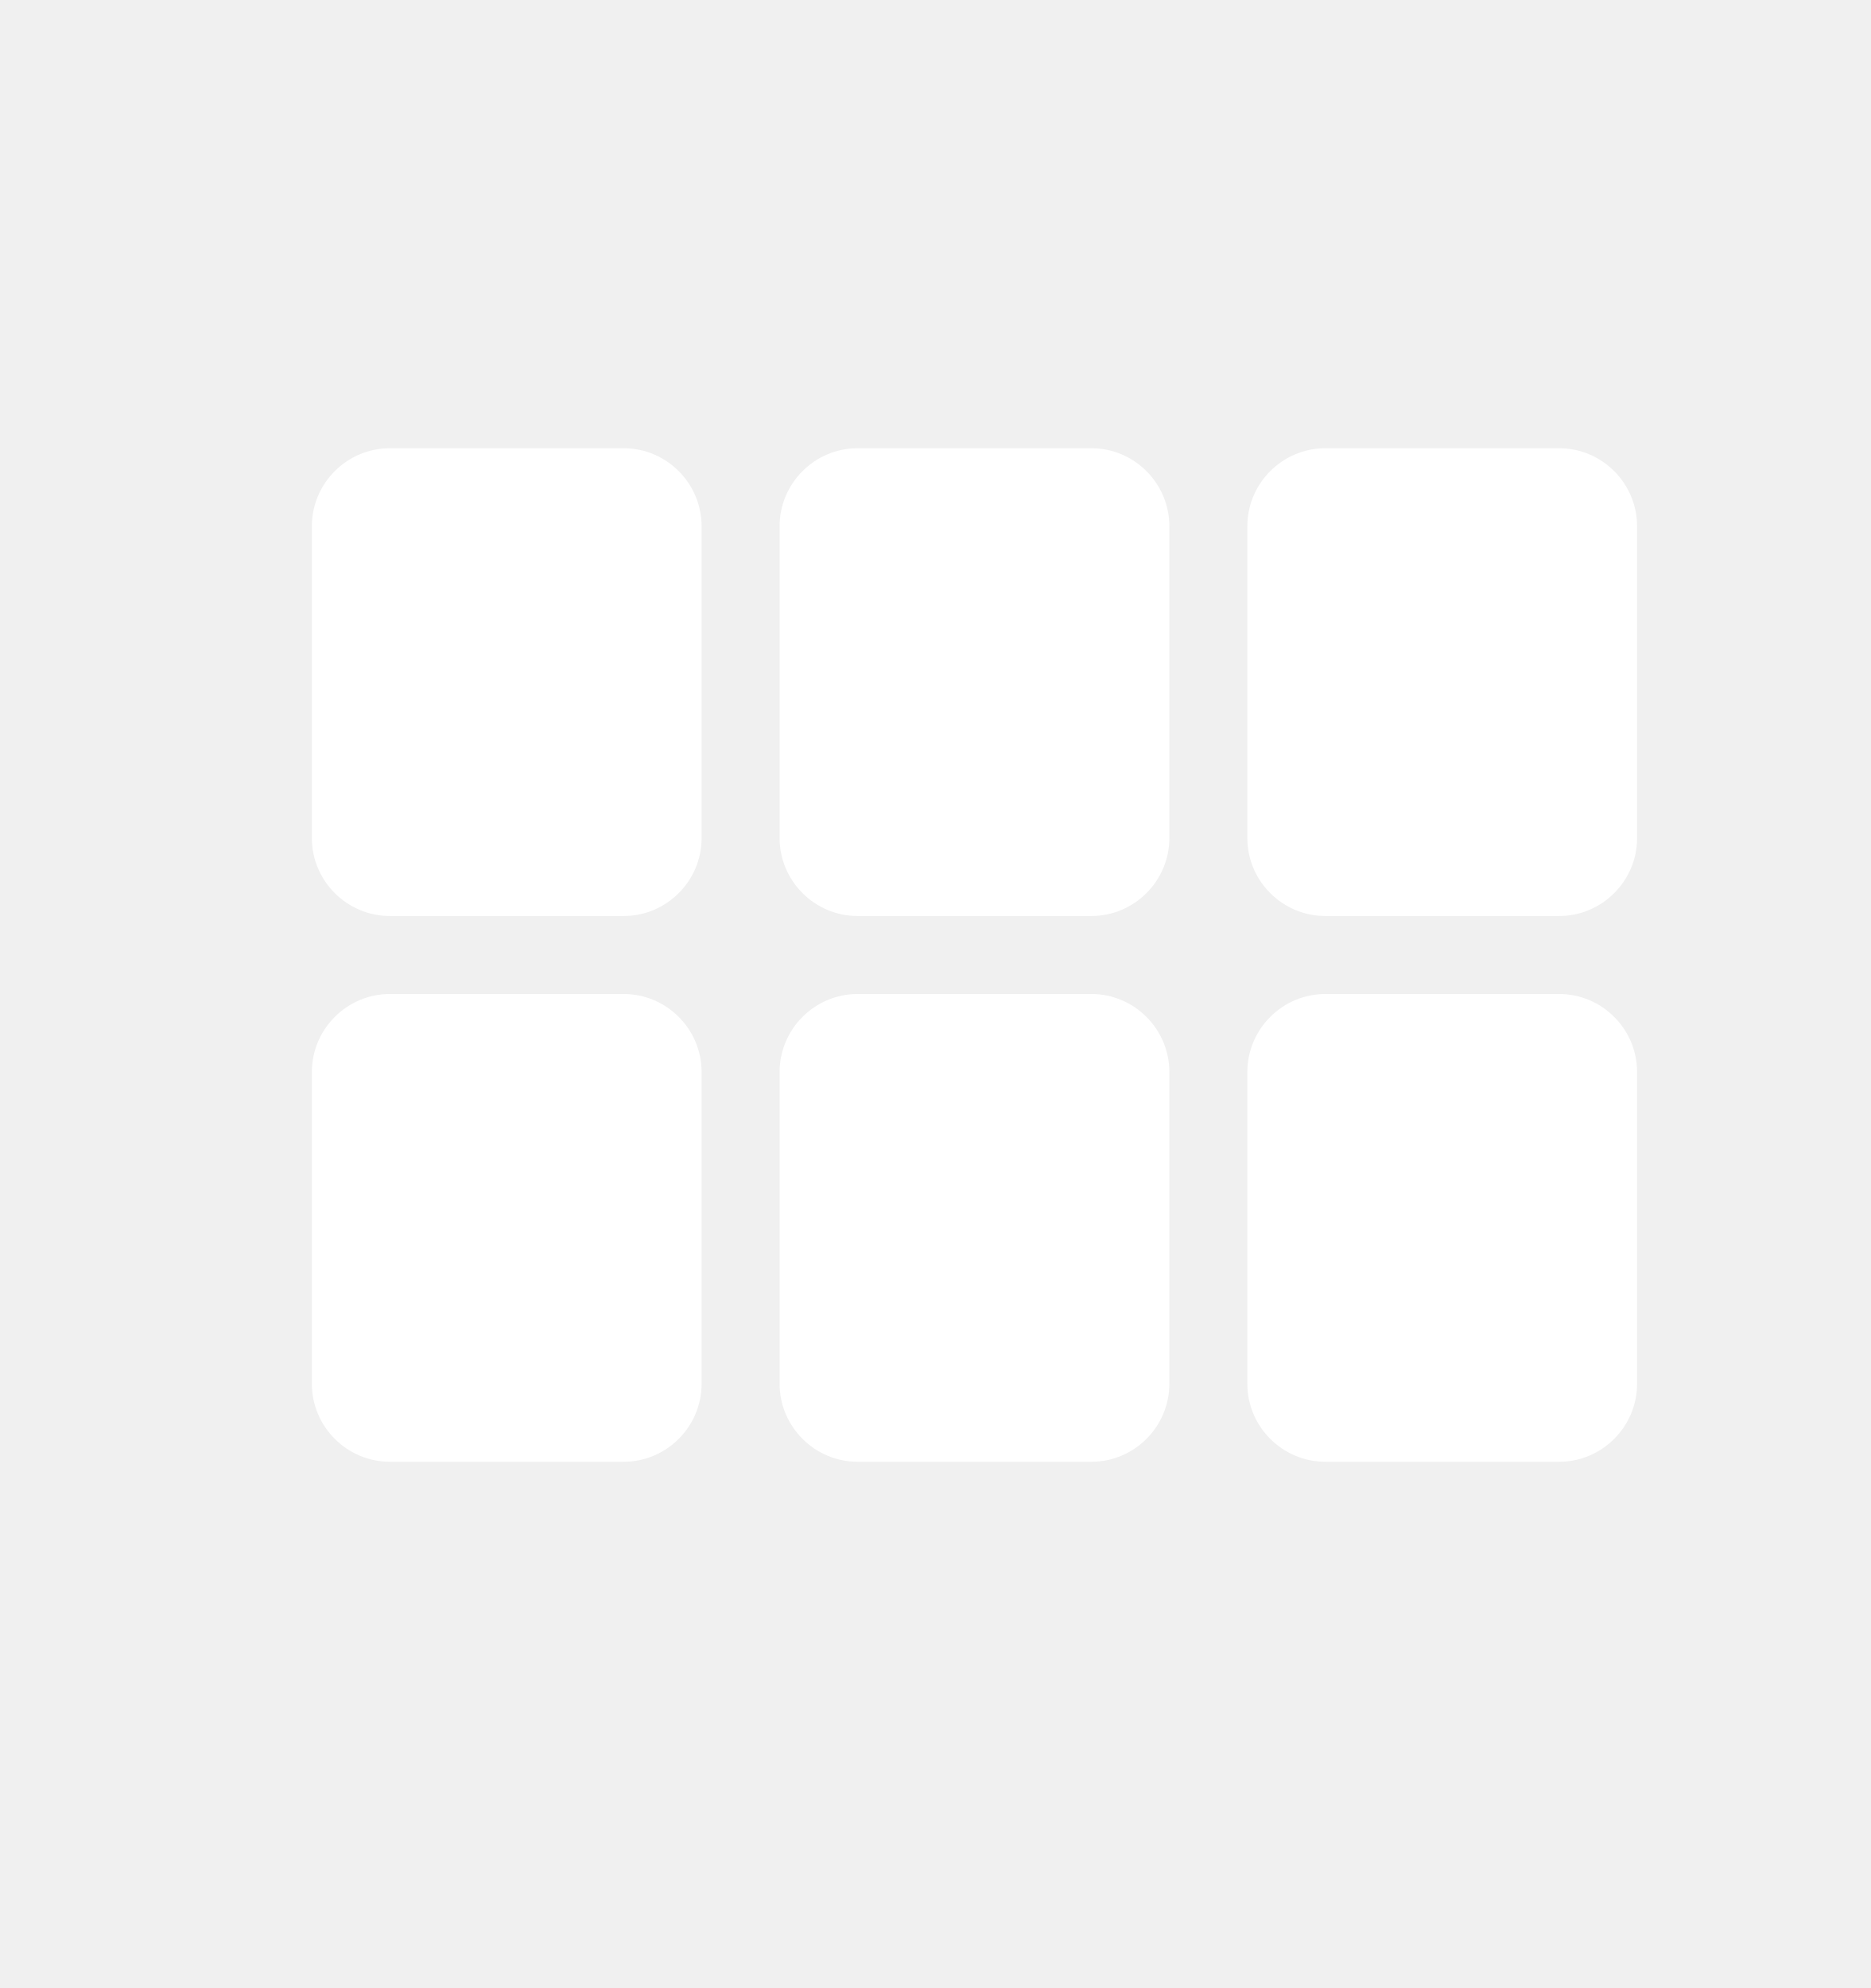
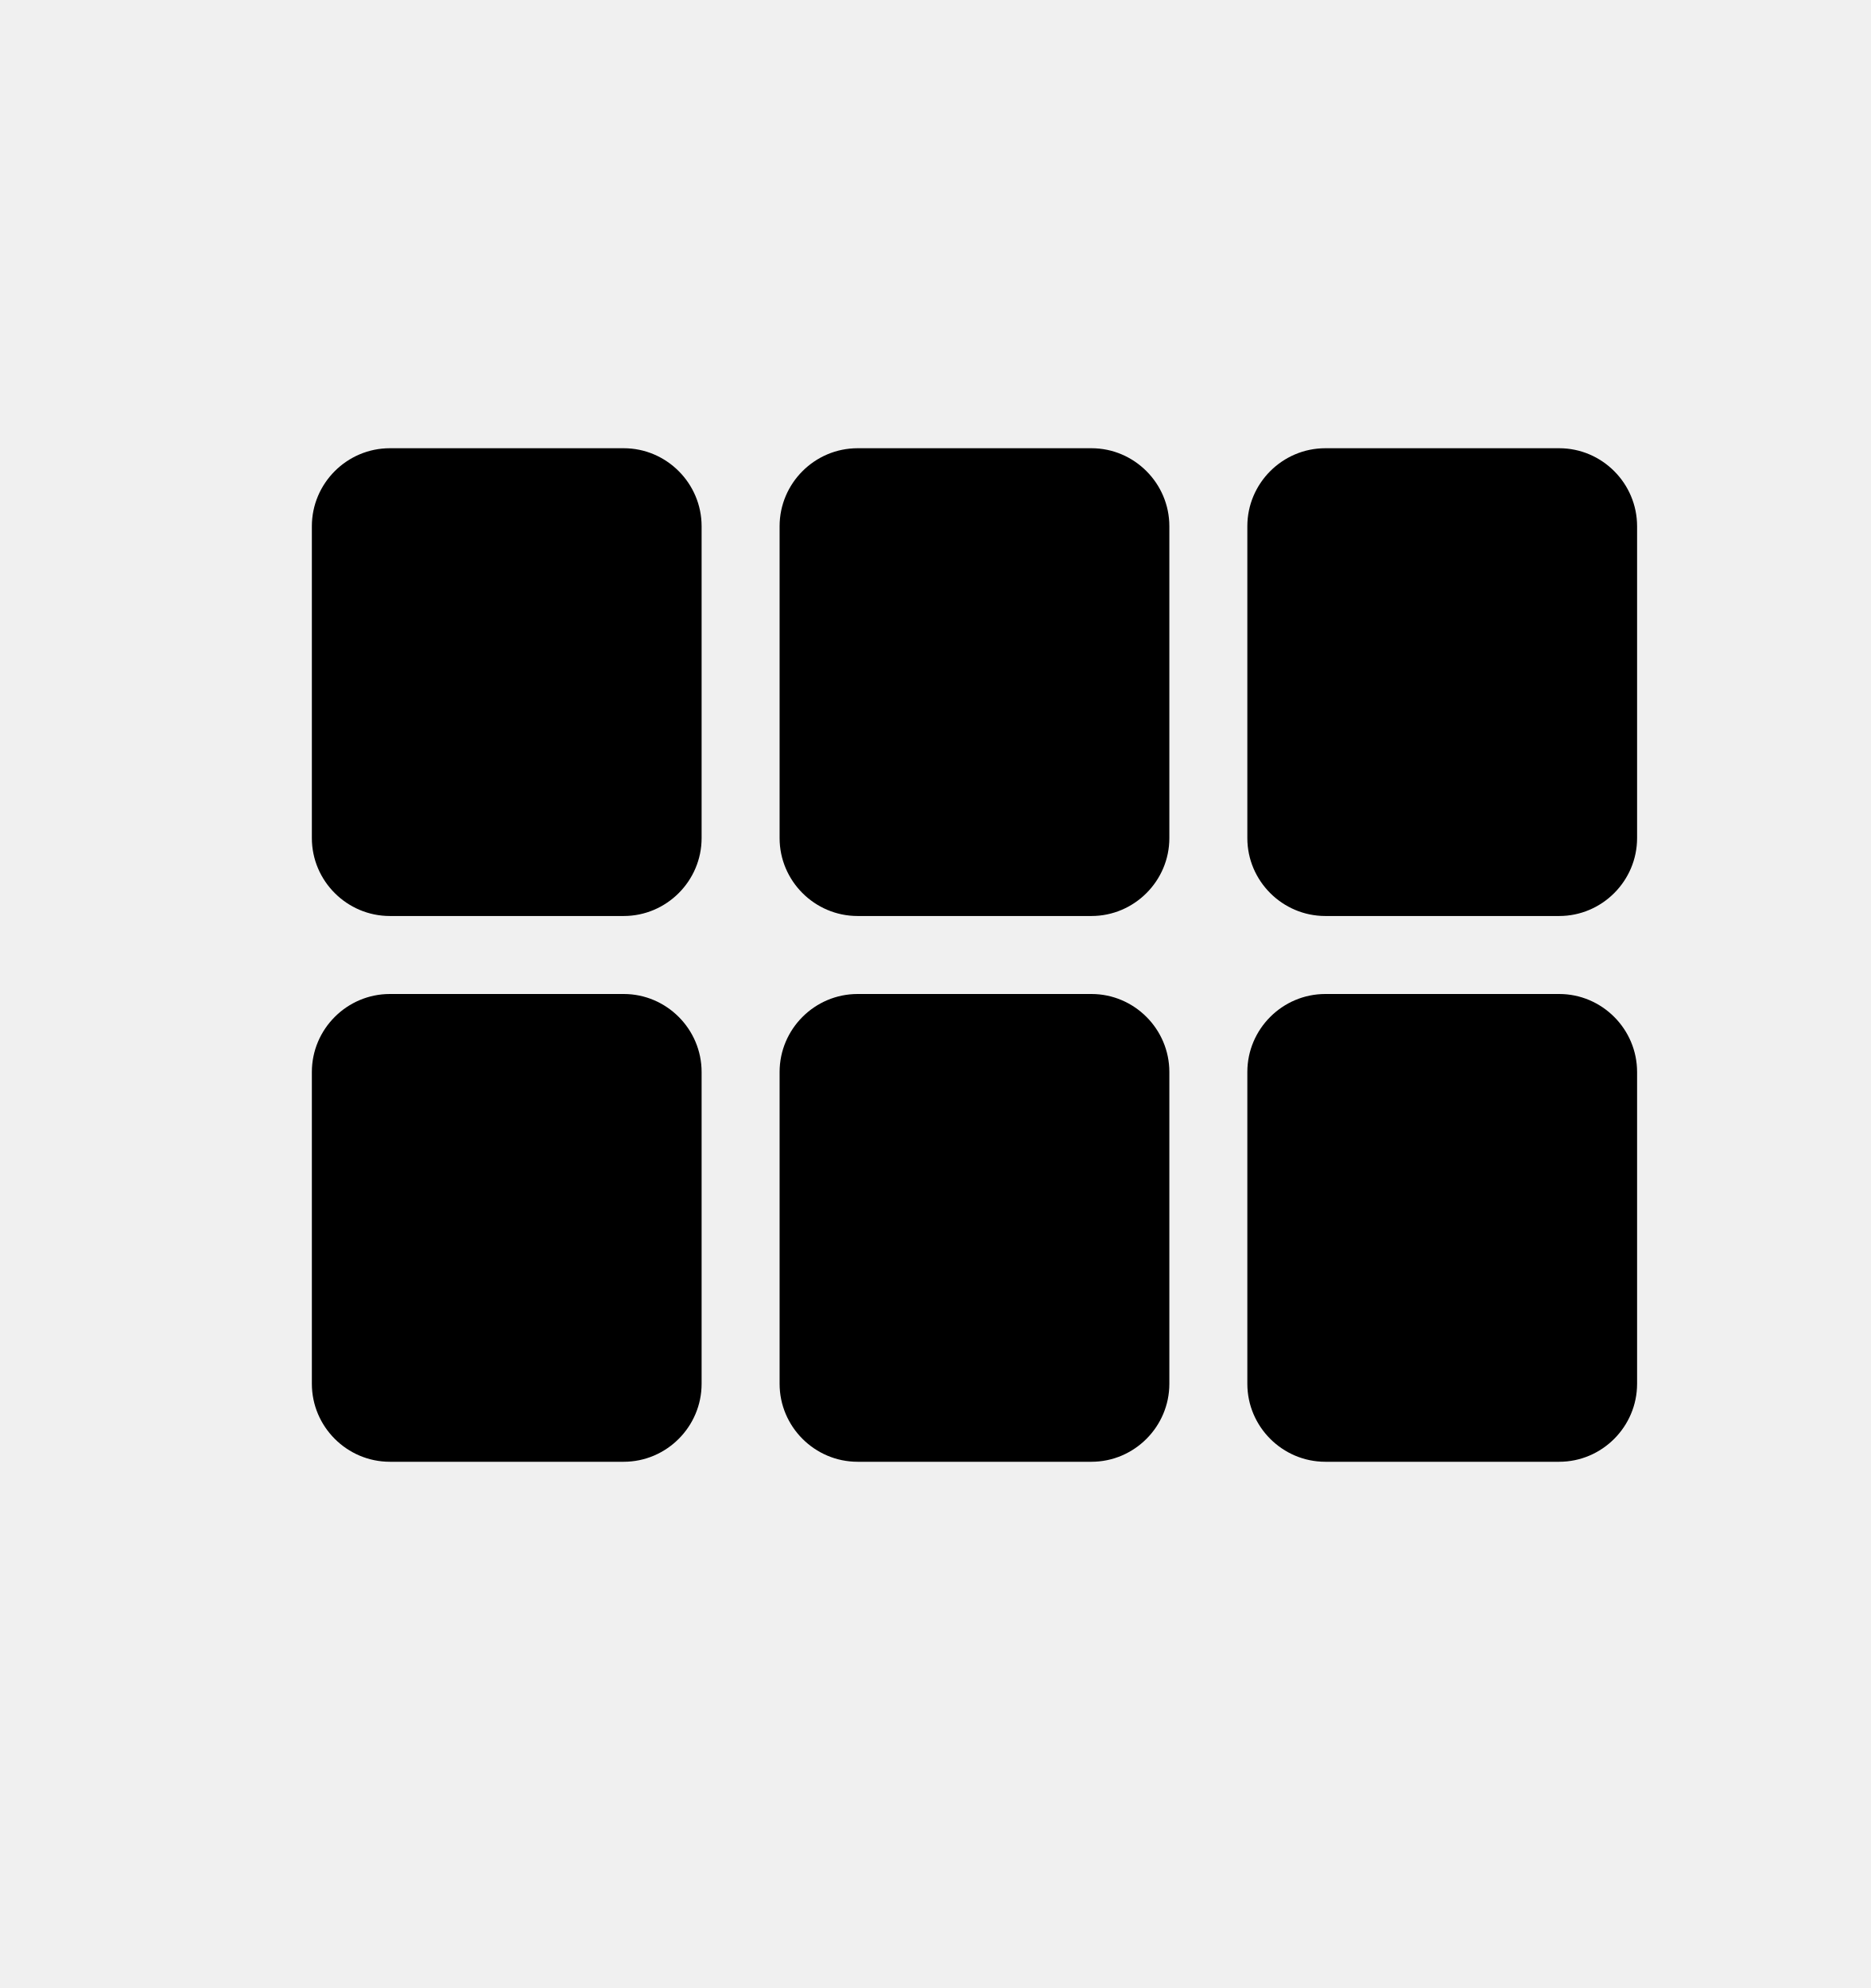
- <svg xmlns="http://www.w3.org/2000/svg" width="16" height="17" viewBox="0 0 16 17" fill="none">
-   <path d="M3.334 7.833H5.334C5.7 7.833 6 7.533 6 7.167V4.5C6 4.133 5.7 3.833 5.334 3.833H3.334C2.967 3.833 2.667 4.133 2.667 4.5V7.167C2.667 7.533 2.967 7.833 3.334 7.833ZM3.334 12.5H5.334C5.7 12.5 6 12.2 6 11.833V9.167C6 8.8 5.7 8.5 5.334 8.5H3.334C2.967 8.5 2.667 8.8 2.667 9.167V11.833C2.667 12.2 2.967 12.5 3.334 12.5ZM7.334 12.5H9.334C9.7 12.5 10 12.2 10 11.833V9.167C10 8.8 9.7 8.5 9.334 8.5H7.334C6.967 8.5 6.667 8.8 6.667 9.167V11.833C6.667 12.2 6.967 12.5 7.334 12.5ZM11.334 12.5H13.334C13.7 12.5 14 12.2 14 11.833V9.167C14 8.8 13.7 8.5 13.334 8.5H11.334C10.967 8.5 10.667 8.8 10.667 9.167V11.833C10.667 12.2 10.967 12.5 11.334 12.5ZM7.334 7.833H9.334C9.7 7.833 10 7.533 10 7.167V4.5C10 4.133 9.7 3.833 9.334 3.833H7.334C6.967 3.833 6.667 4.133 6.667 4.5V7.167C6.667 7.533 6.967 7.833 7.334 7.833ZM10.667 4.5V7.167C10.667 7.533 10.967 7.833 11.334 7.833H13.334C13.7 7.833 14 7.533 14 7.167V4.5C14 4.133 13.7 3.833 13.334 3.833H11.334C10.967 3.833 10.667 4.133 10.667 4.5Z" fill="white" />
+ <svg xmlns="http://www.w3.org/2000/svg" width="16" height="17" viewBox="0 0 16 17">
+   <path d="M3.334 7.833H5.334C5.7 7.833 6 7.533 6 7.167V4.5C6 4.133 5.7 3.833 5.334 3.833H3.334C2.967 3.833 2.667 4.133 2.667 4.5V7.167C2.667 7.533 2.967 7.833 3.334 7.833ZM3.334 12.5H5.334C5.7 12.5 6 12.2 6 11.833V9.167C6 8.8 5.7 8.5 5.334 8.5H3.334C2.967 8.5 2.667 8.8 2.667 9.167V11.833C2.667 12.2 2.967 12.5 3.334 12.5ZM7.334 12.5H9.334C9.7 12.5 10 12.2 10 11.833V9.167C10 8.8 9.7 8.5 9.334 8.5H7.334C6.967 8.5 6.667 8.8 6.667 9.167V11.833C6.667 12.2 6.967 12.5 7.334 12.5ZM11.334 12.5H13.334C13.7 12.5 14 12.2 14 11.833V9.167C14 8.8 13.7 8.5 13.334 8.5H11.334C10.967 8.5 10.667 8.8 10.667 9.167V11.833C10.667 12.2 10.967 12.5 11.334 12.5ZM7.334 7.833H9.334C9.7 7.833 10 7.533 10 7.167V4.5C10 4.133 9.7 3.833 9.334 3.833H7.334C6.967 3.833 6.667 4.133 6.667 4.5V7.167C6.667 7.533 6.967 7.833 7.334 7.833ZM10.667 4.5V7.167C10.667 7.533 10.967 7.833 11.334 7.833H13.334C13.7 7.833 14 7.533 14 7.167V4.5C14 4.133 13.7 3.833 13.334 3.833H11.334C10.967 3.833 10.667 4.133 10.667 4.5Z" />
</svg>
